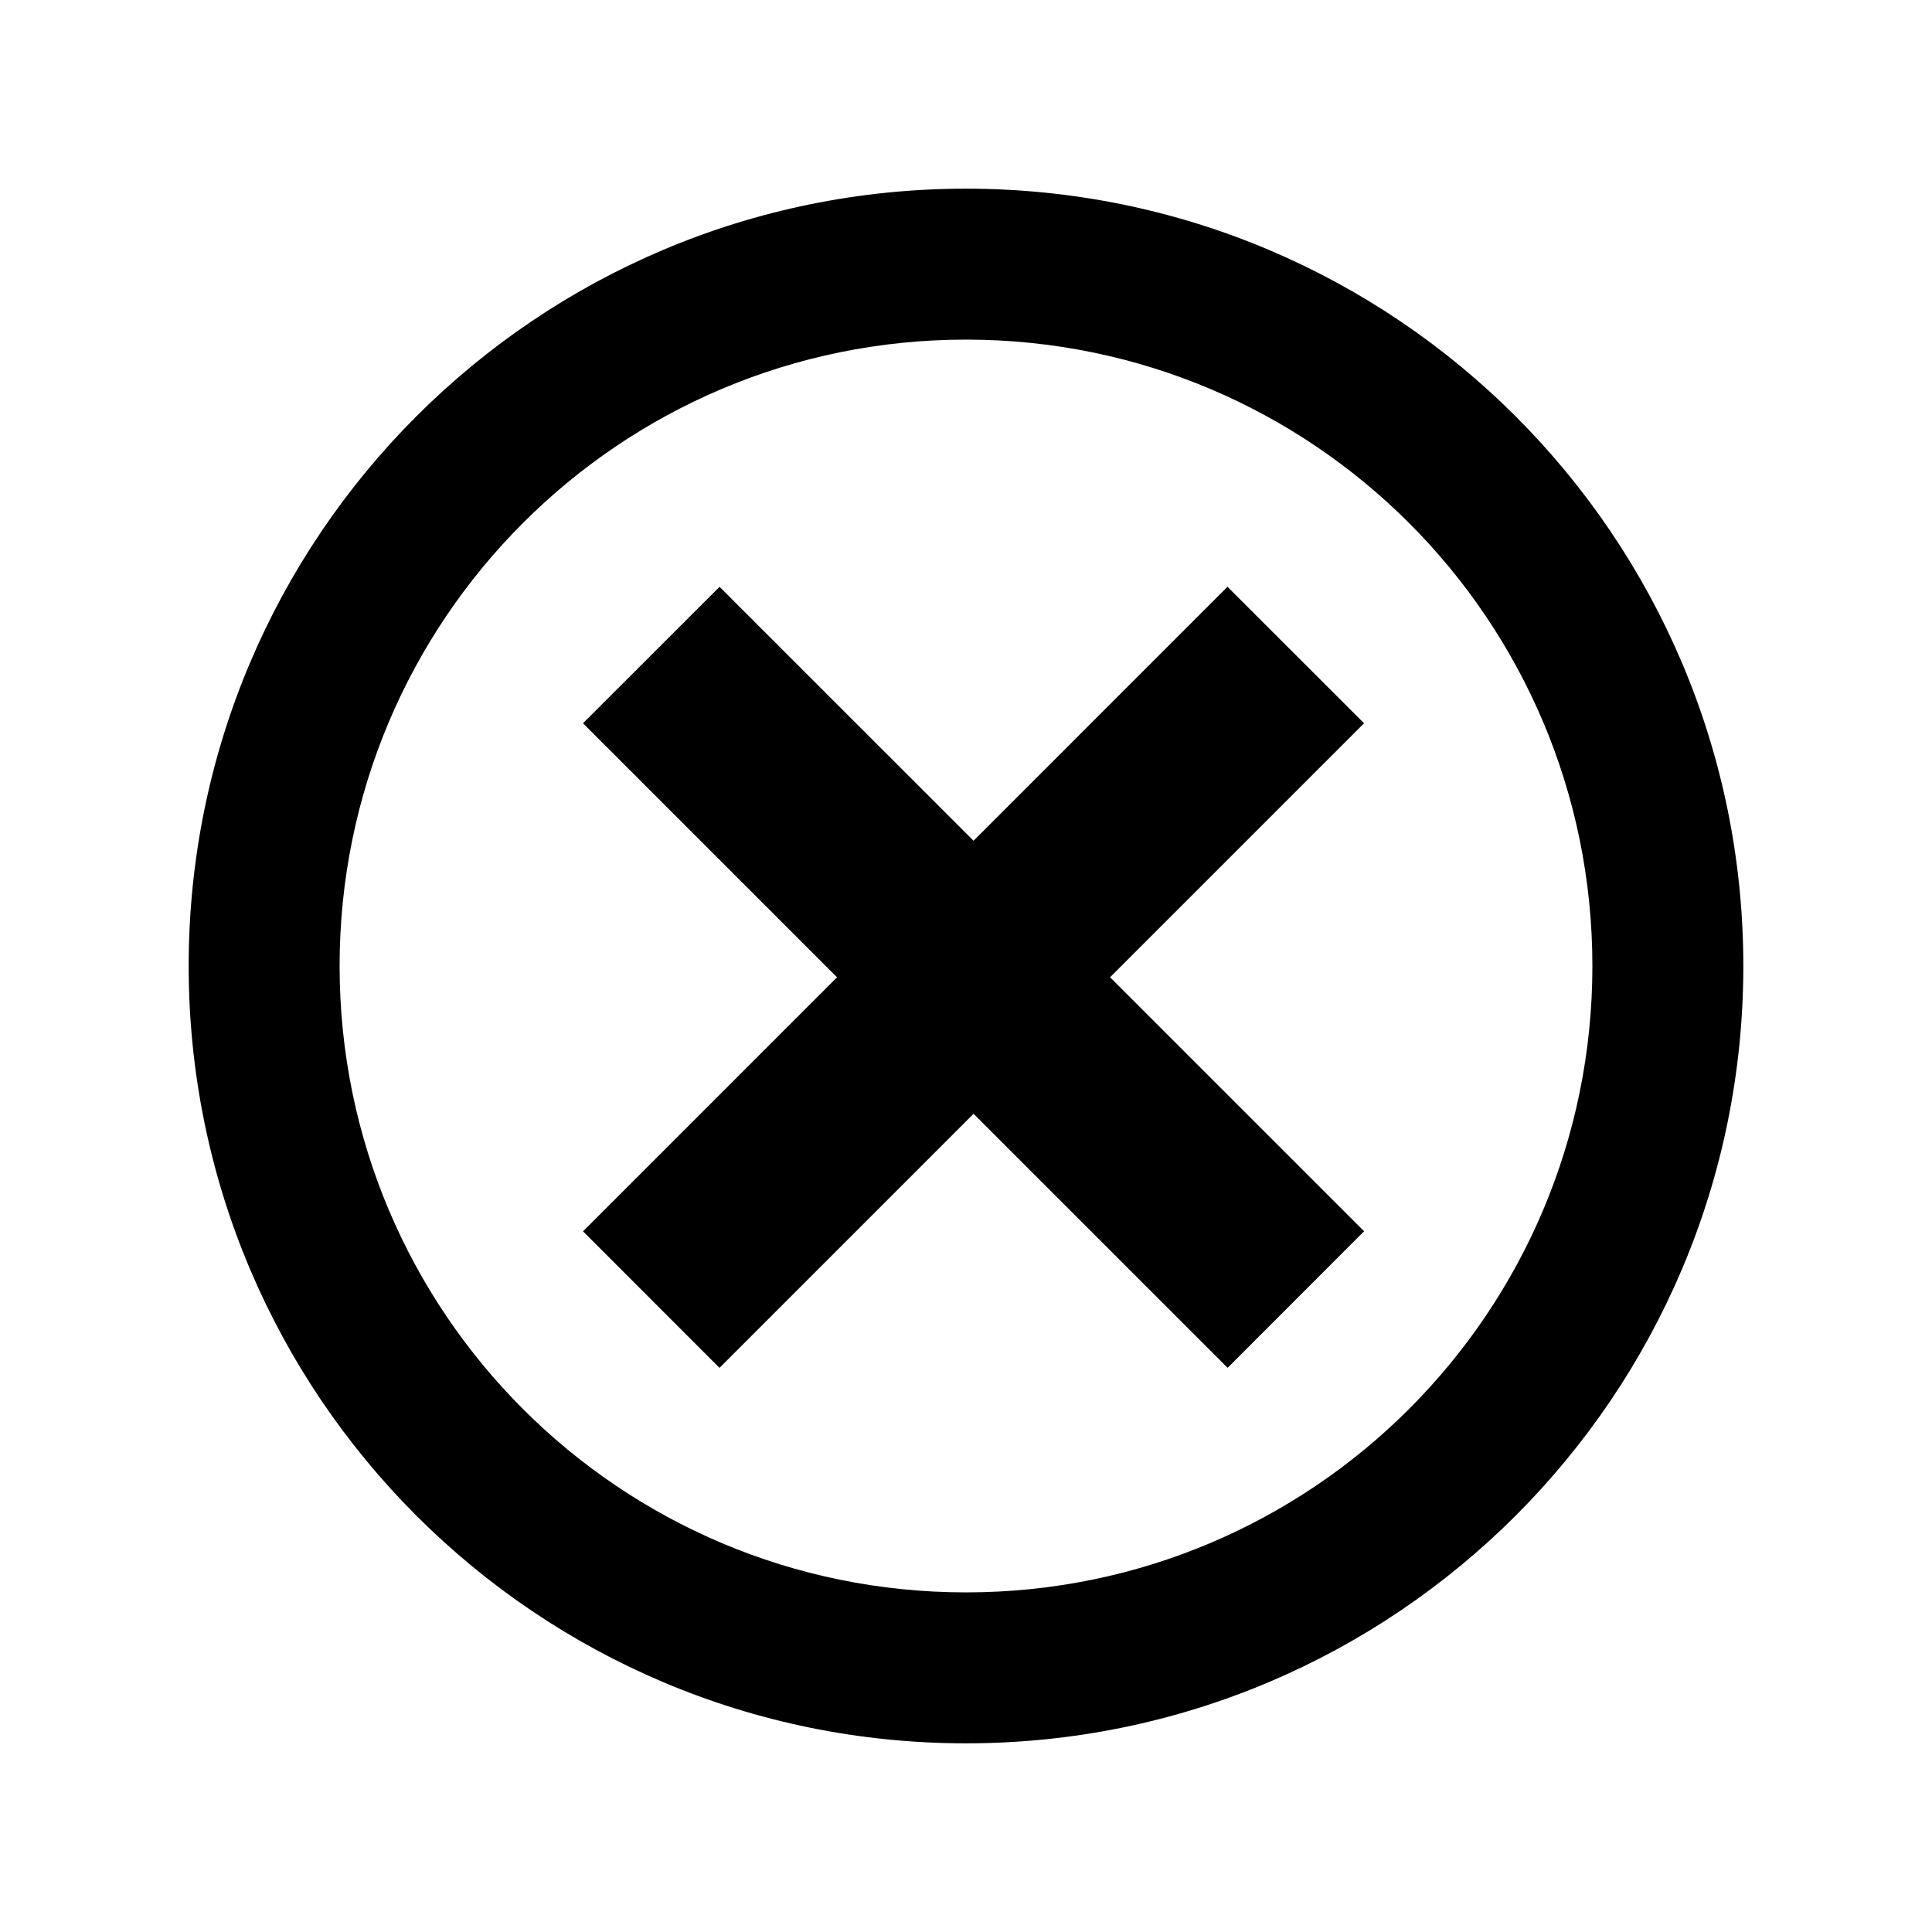
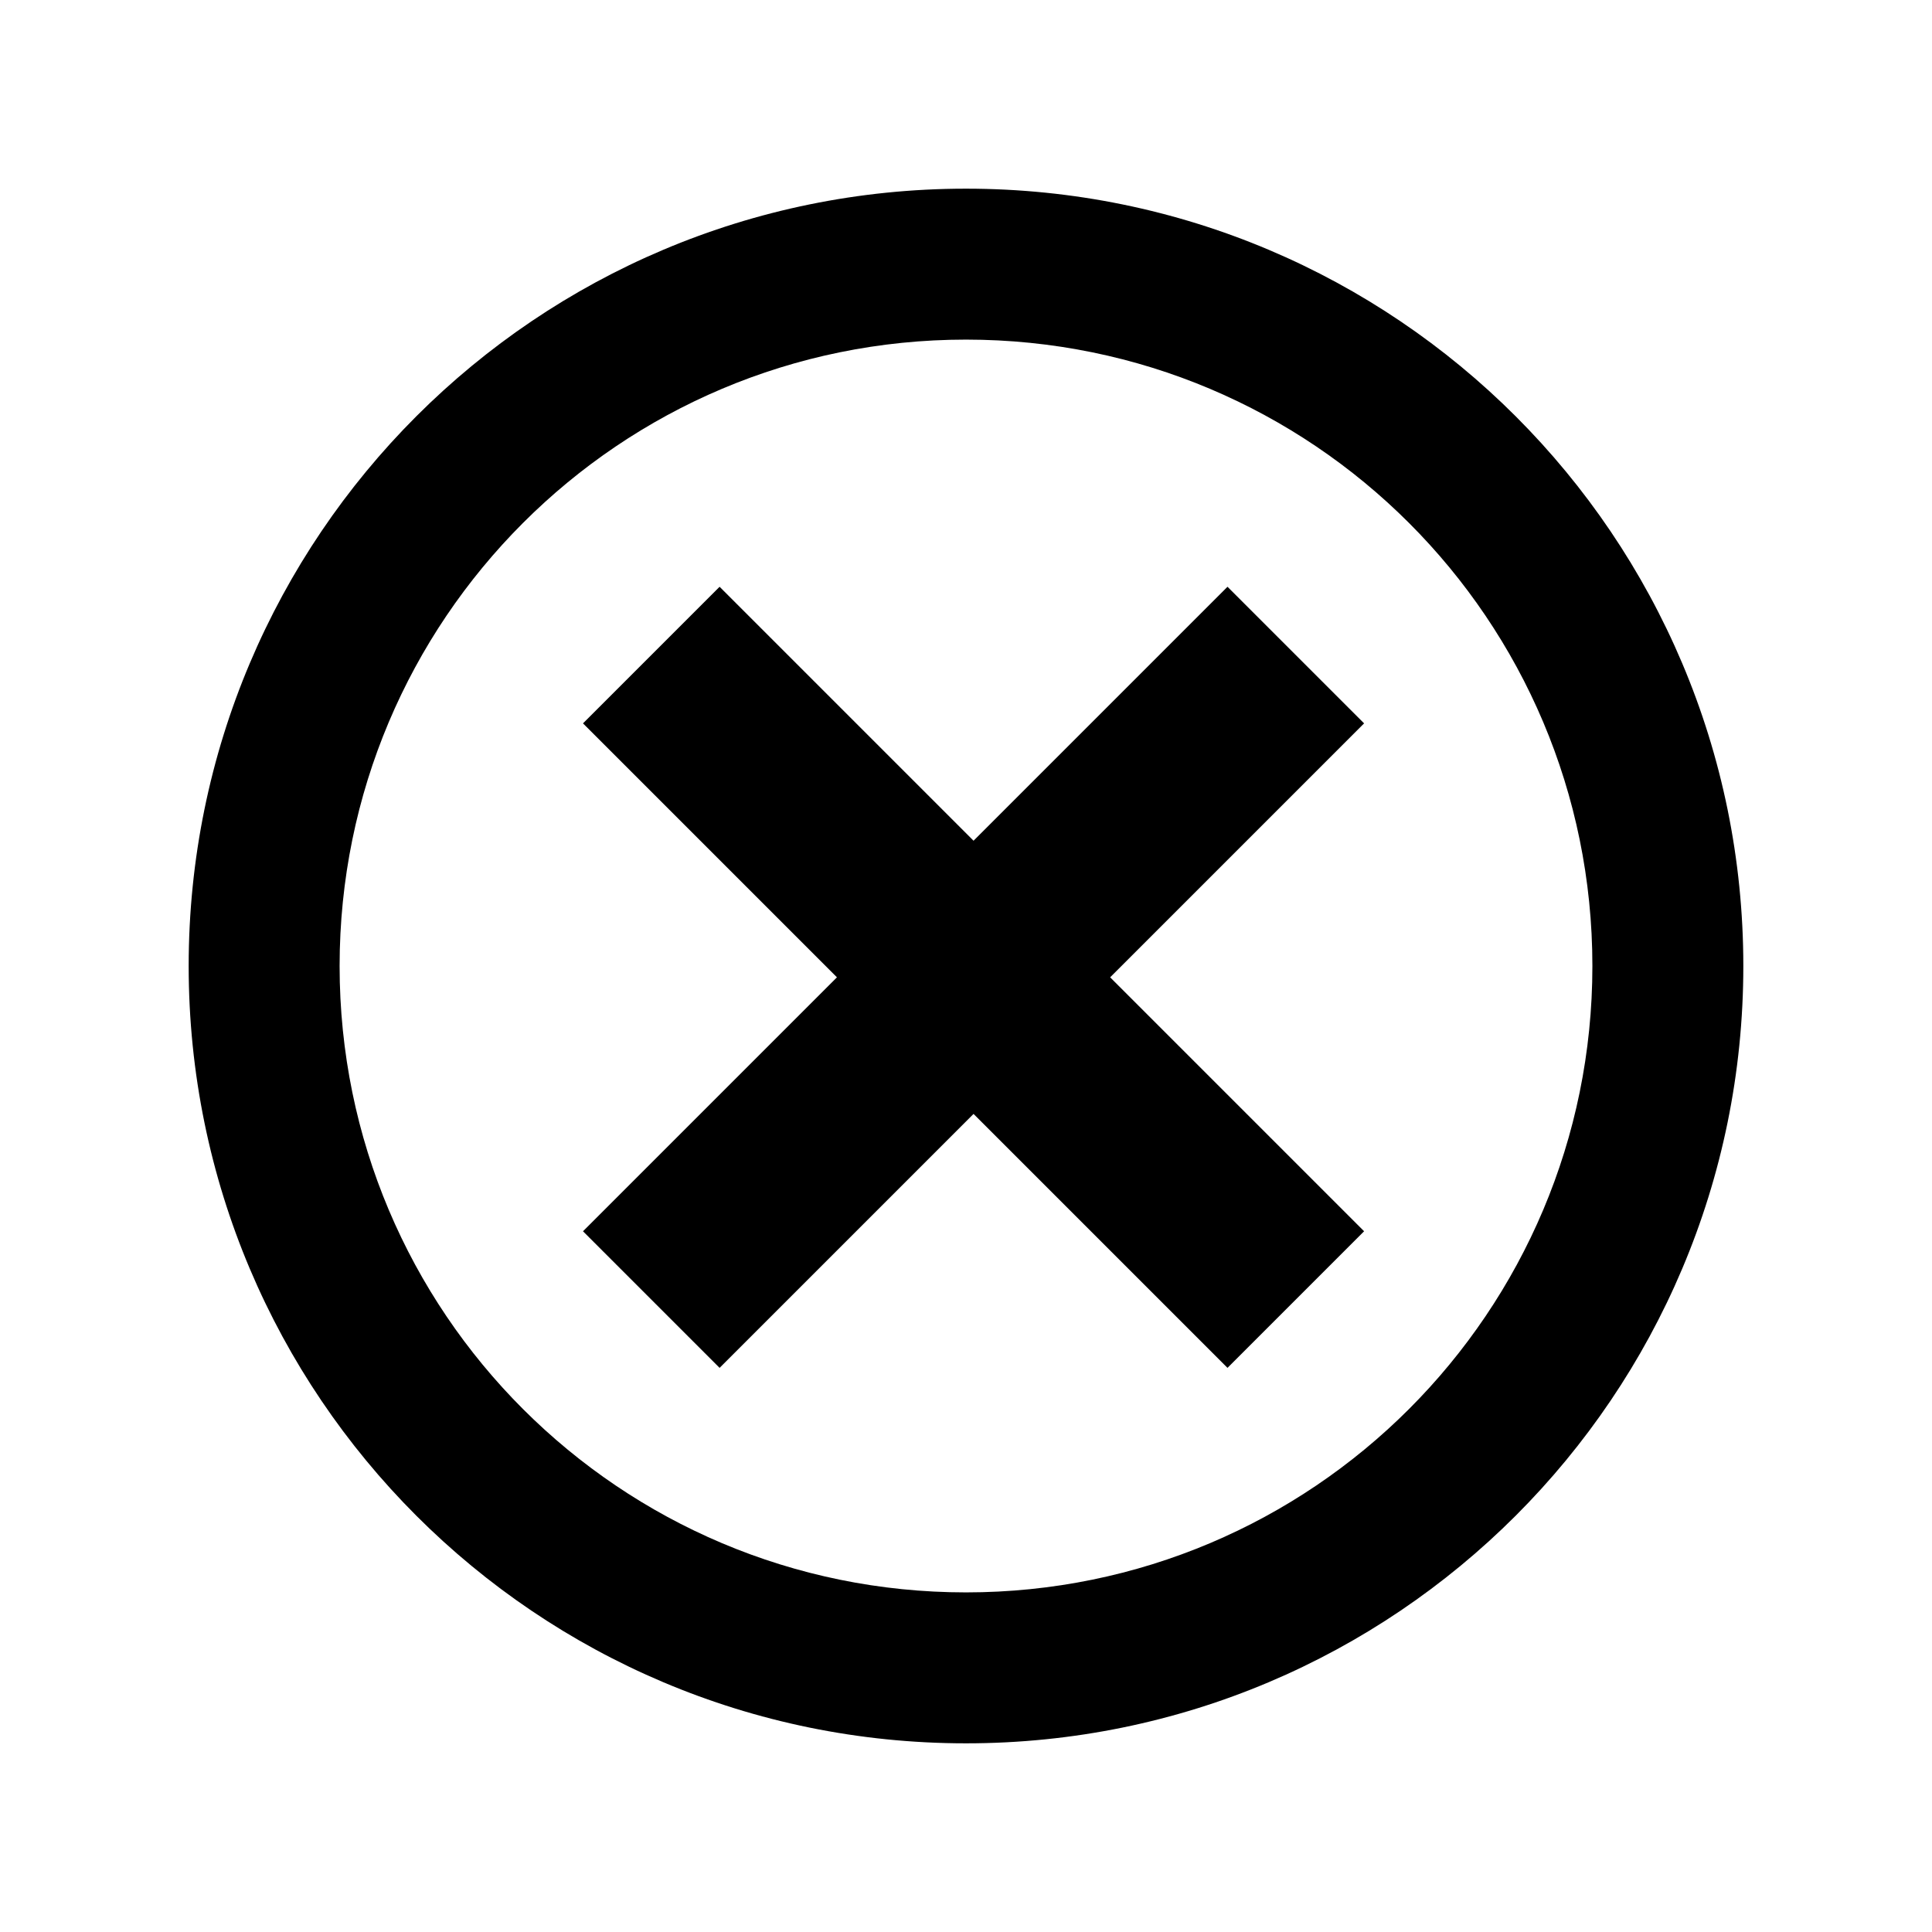
- <svg xmlns="http://www.w3.org/2000/svg" version="1.1" x="0px" y="0px" width="512px" height="512px" viewBox="0 0 512 512" enable-background="new 0 0 512 512" xml:space="preserve">
-   <path id="x-mark-4-icon" d="M462,256c0,113.771-92.229,206-206,206S50,369.771,50,256S142.229,50,256,50S462,142.229,462,256z    M422,256c0-91.755-74.258-166-166-166c-91.755,0-166,74.259-166,166c0,91.755,74.258,166,166,166C347.755,422,422,347.741,422,256z    M325.329,362.49l-67.327-67.324l-67.329,67.332l-36.164-36.186l67.314-67.322l-67.321-67.317l36.185-36.164l67.31,67.301   l67.3-67.309l36.193,36.17l-67.312,67.315l67.32,67.31L325.329,362.49z" />
+ <svg xmlns="http://www.w3.org/2000/svg" version="1.1" x="0" y="0" width="512" height="512" viewBox="0 0 512 512" enable-background="new 0 0 512 512" xml:space="preserve">
+   <path d="M462 256c0 113.8-92.2 206-206 206S50 369.8 50 256 142.2 50 256 50 462 142.2 462 256zM422 256c0-91.8-74.3-166-166-166 -91.8 0-166 74.3-166 166 0 91.8 74.3 166 166 166C347.8 422 422 347.7 422 256zM325.3 362.5l-67.3-67.3 -67.3 67.3 -36.2-36.2 67.3-67.3 -67.3-67.3 36.2-36.2 67.3 67.3 67.3-67.3 36.2 36.2 -67.3 67.3 67.3 67.3L325.3 362.5z" />
</svg>
